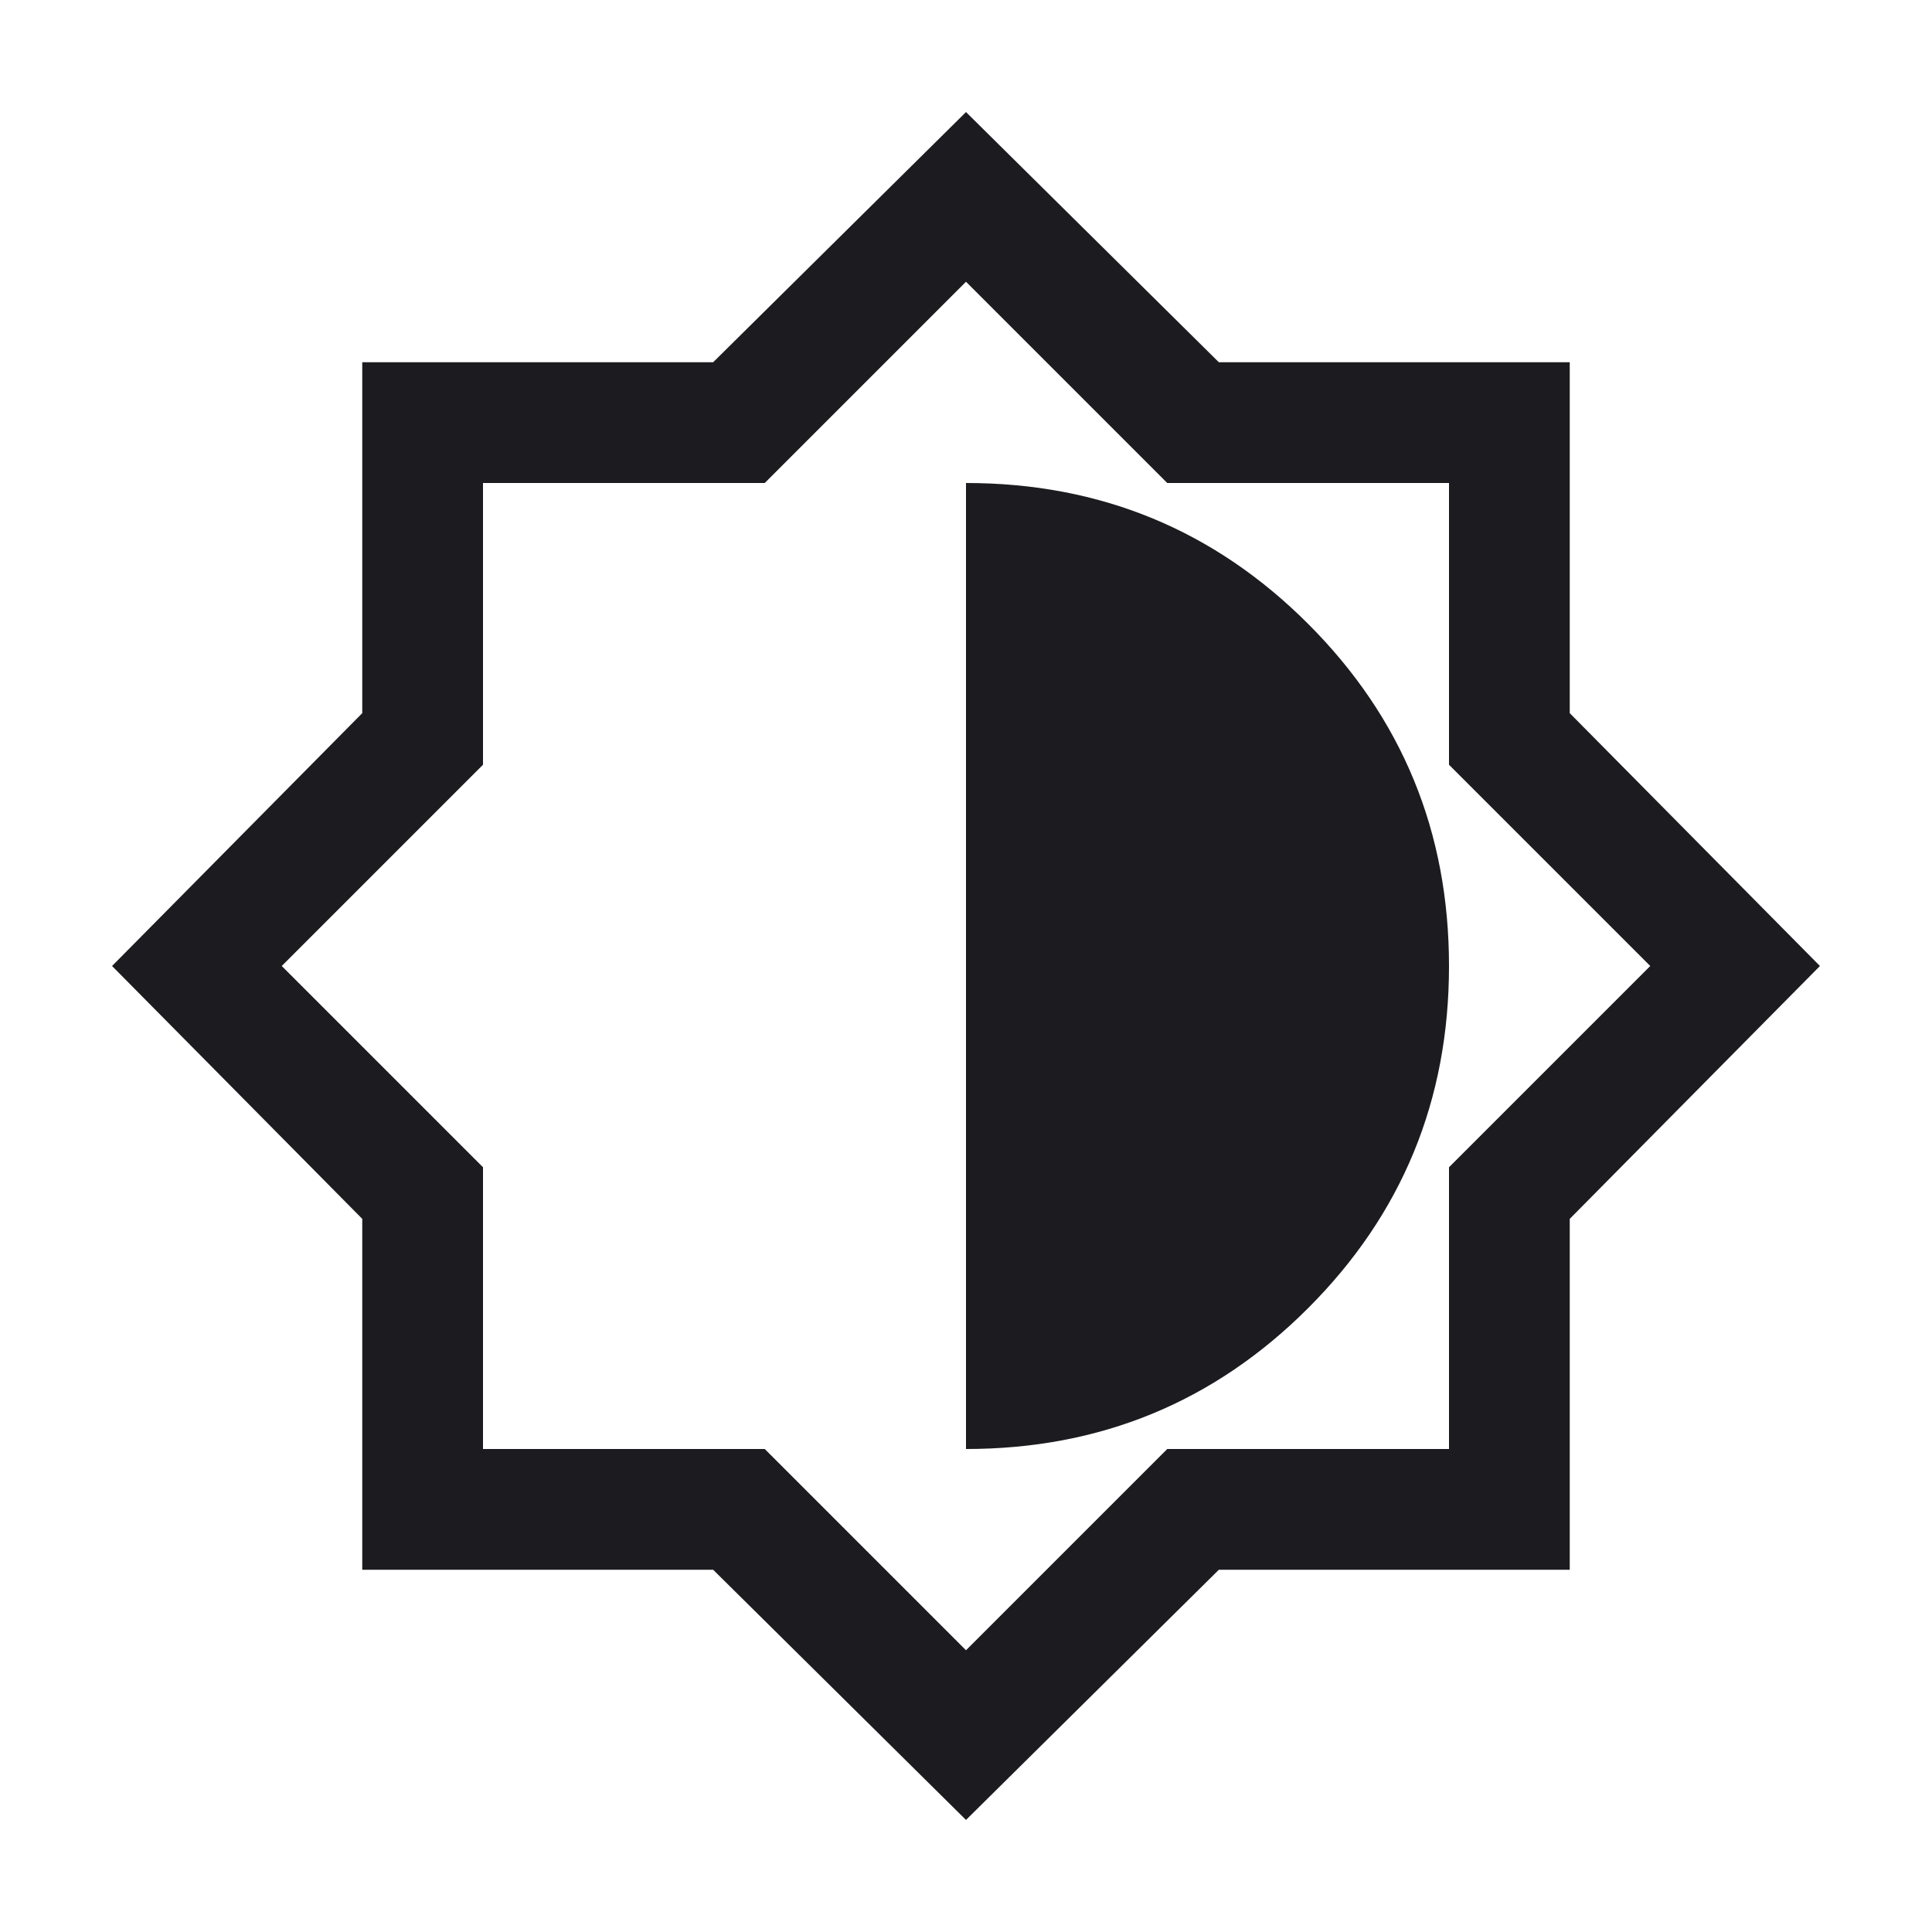
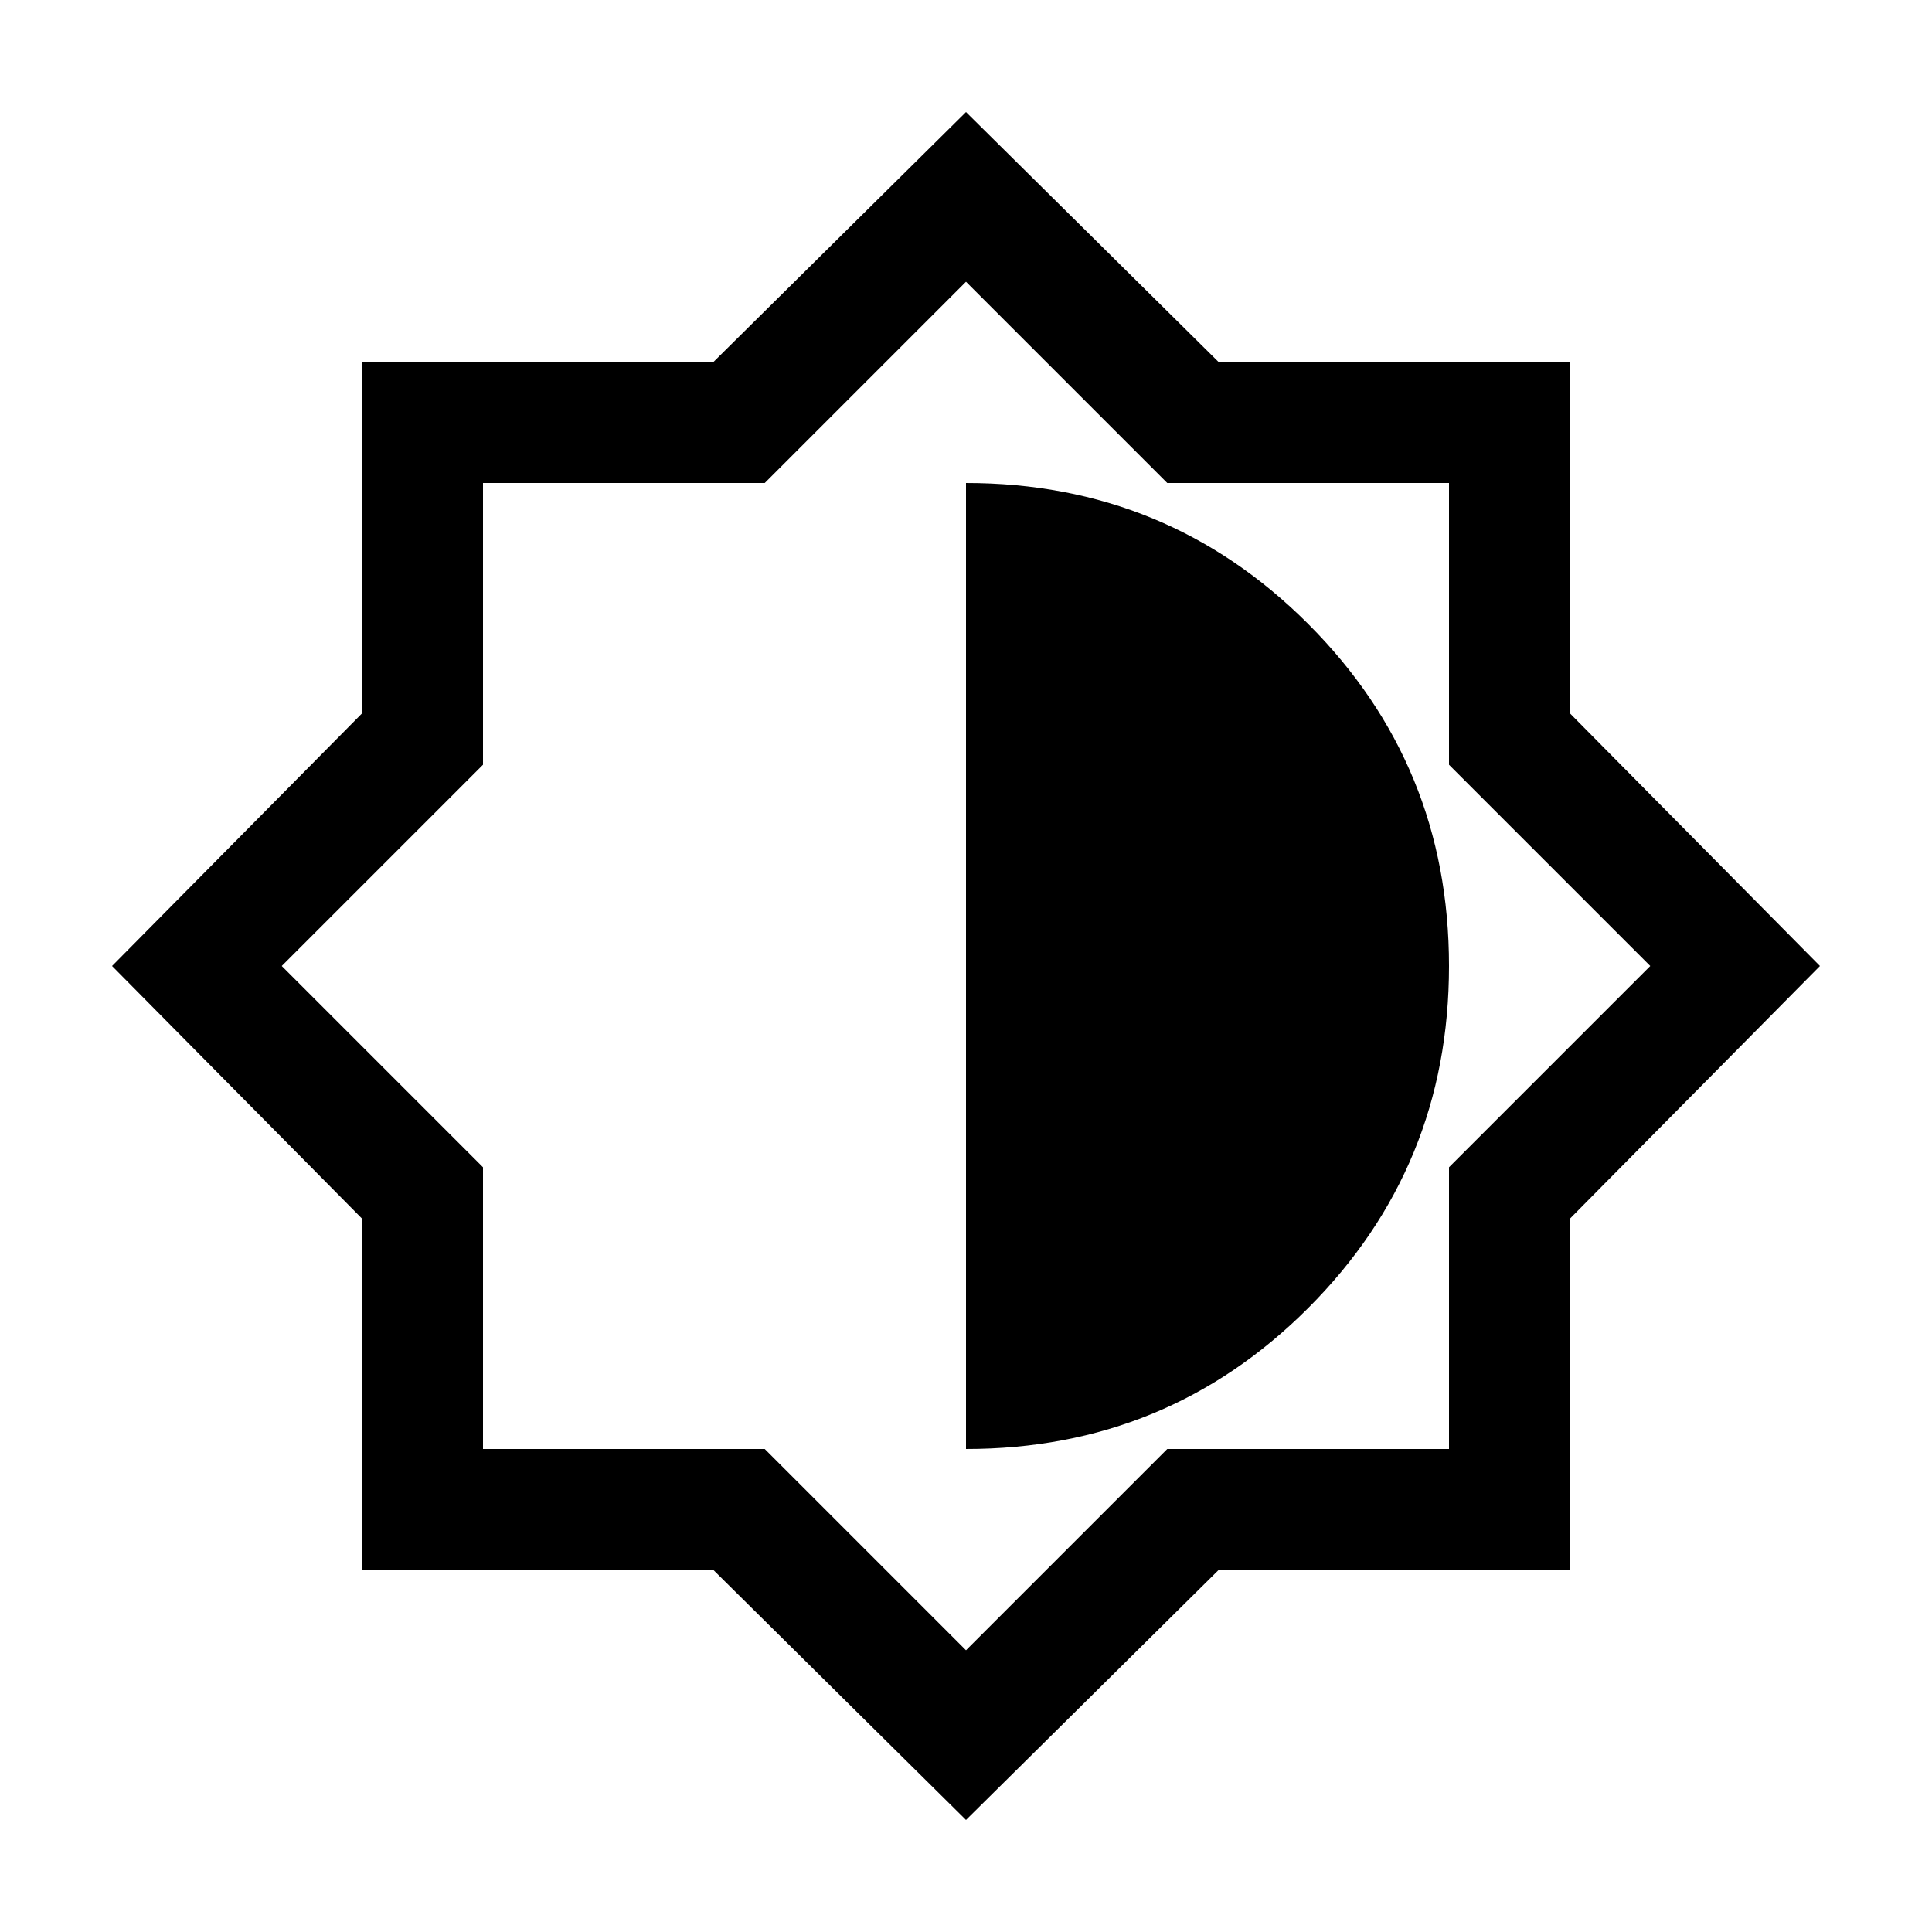
<svg xmlns="http://www.w3.org/2000/svg" width="24" height="24" viewBox="0 0 24 24" fill="none">
  <mask id="mask0_8858_33488" style="mask-type:alpha" maskUnits="userSpaceOnUse" x="0" y="0" width="24" height="24">
    <rect width="24" height="24" fill="#D9D9D9" />
  </mask>
  <g mask="url(#mask0_8858_33488)">
-     <path d="M12 22.608L8.859 19.5H4.5V15.141L1.392 12L4.5 8.859V4.5H8.859L12 1.392L15.141 4.5H19.5V8.859L22.608 12L19.5 15.141V19.5H15.141L12 22.608ZM12 18C13.667 18 15.083 17.417 16.25 16.25C17.417 15.083 18 13.667 18 12C18 10.333 17.417 8.917 16.25 7.75C15.083 6.583 13.667 6 12 6V18ZM12 20.5L14.5 18H18V14.5L20.5 12L18 9.5V6H14.5L12 3.5L9.5 6H6V9.5L3.5 12L6 14.5V18H9.5L12 20.5Z" fill="#1C1B1F" />
+     <path d="M12 22.608L8.859 19.5H4.5V15.141L1.392 12L4.5 8.859V4.5H8.859L12 1.392L15.141 4.5H19.5V8.859L22.608 12L19.5 15.141V19.5H15.141L12 22.608ZM12 18C13.667 18 15.083 17.417 16.25 16.25C17.417 15.083 18 13.667 18 12C18 10.333 17.417 8.917 16.25 7.75C15.083 6.583 13.667 6 12 6V18ZM12 20.5L14.5 18H18V14.5L20.5 12L18 9.5V6H14.5L12 3.5L9.5 6H6V9.5L3.5 12L6 14.5V18H9.5L12 20.5Z" fill="currentColor" />
  </g>
</svg>
